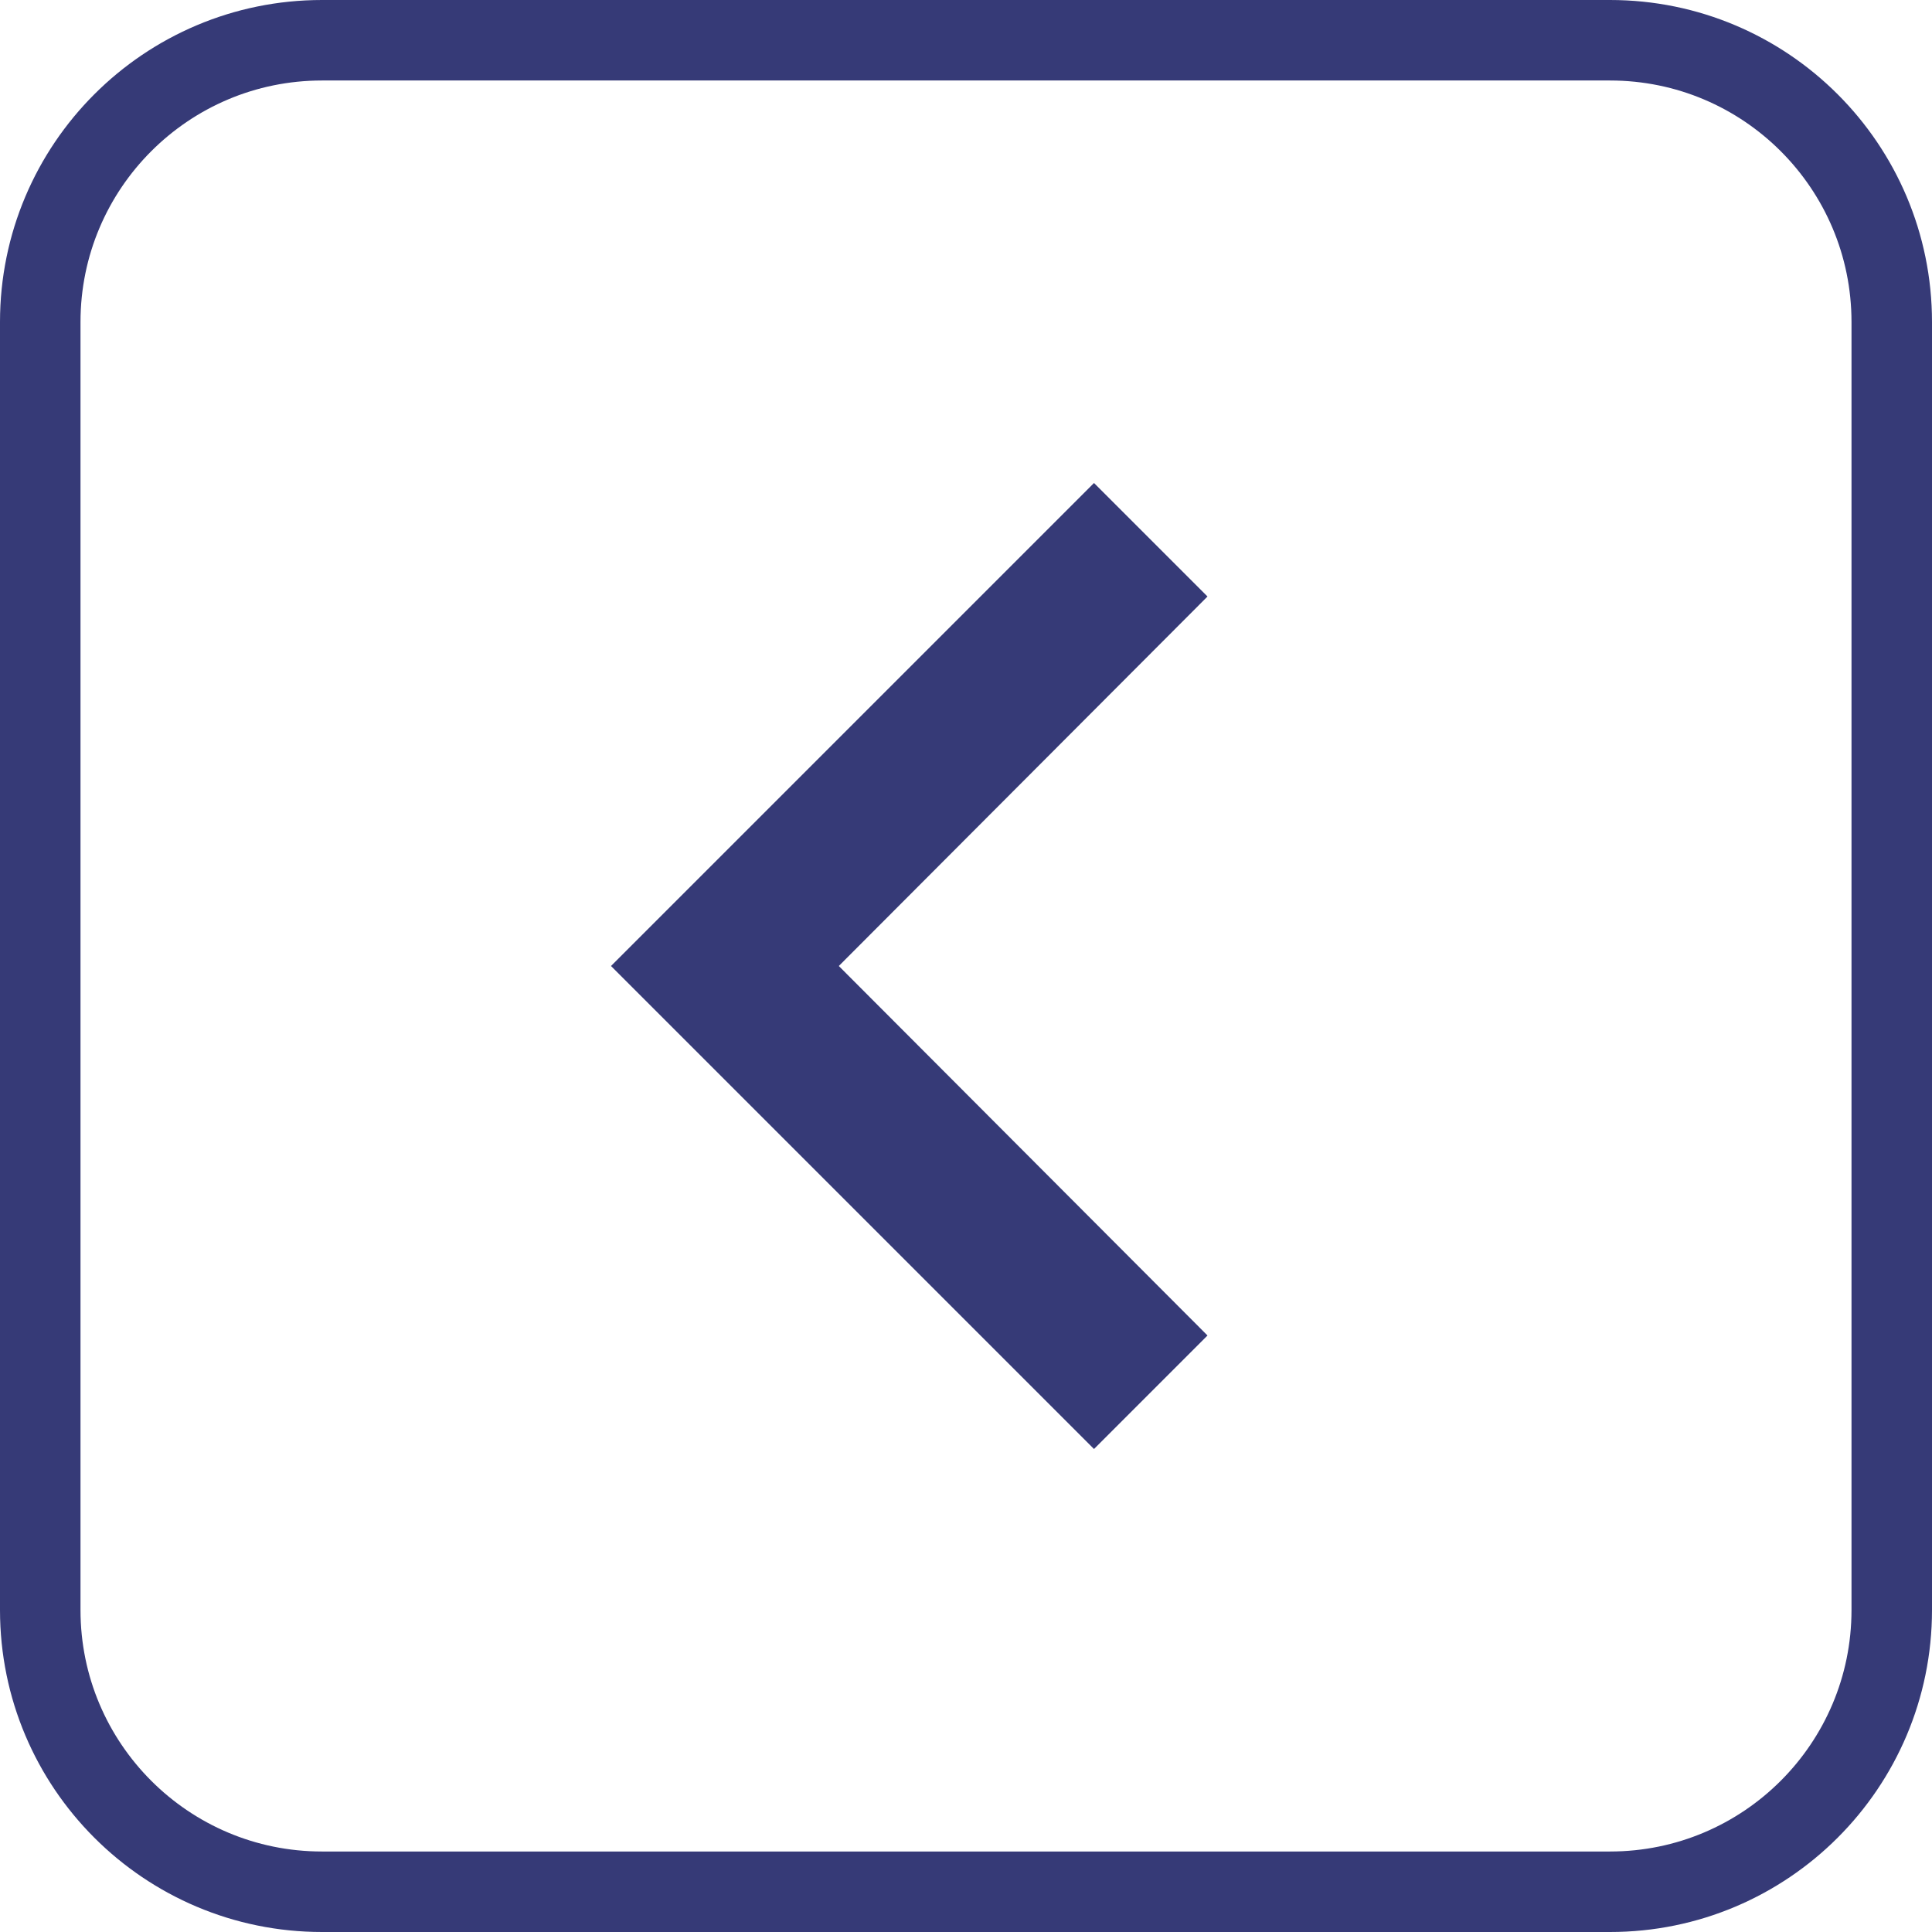
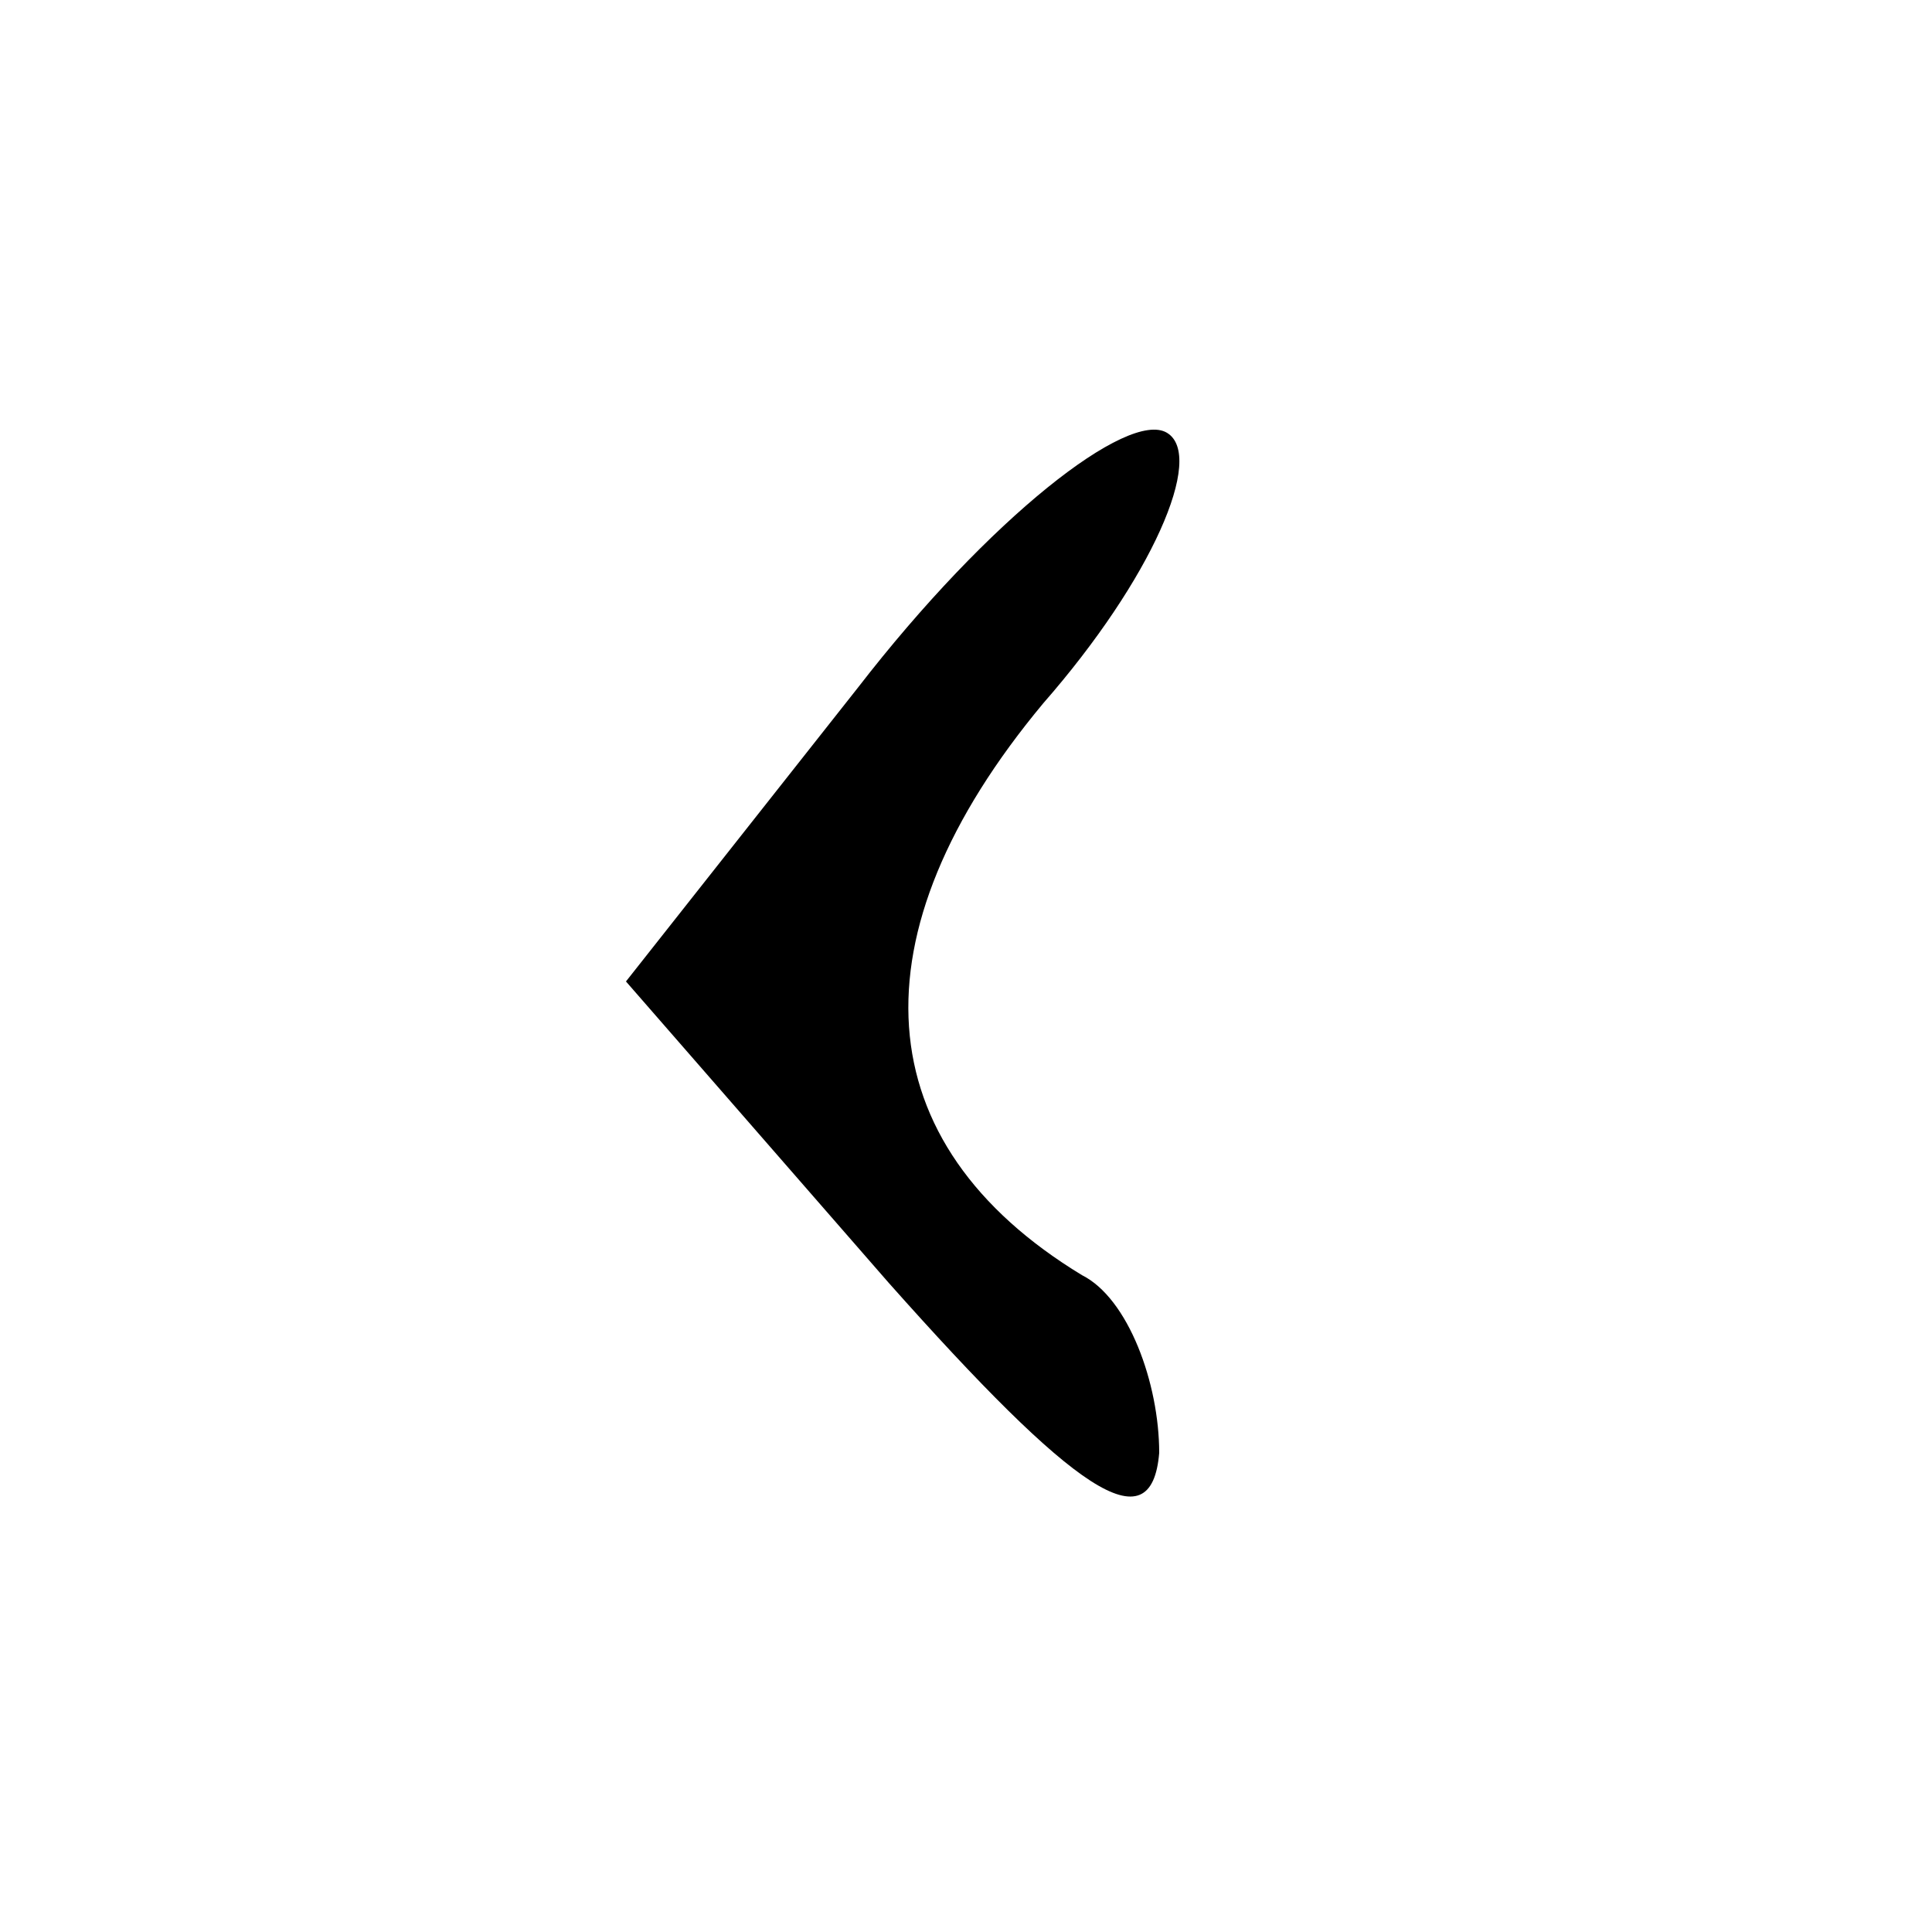
- <svg xmlns="http://www.w3.org/2000/svg" width="24" height="24" viewBox="0 0 24 24">
-   <defs>
-     <style>.a,.d{fill:none;}.a{stroke:#363a77;}.b{fill:#363a77;}.c{stroke:none;}</style>
-   </defs>
-   <g transform="translate(216 424) rotate(180)">
-     <g class="a" transform="translate(192 400)">
-       <rect class="c" width="24" height="24" rx="4" />
-       <rect class="d" x="0.5" y="0.5" width="23" height="23" rx="3.5" />
-     </g>
-     <path class="b" d="M10,6,8.59,7.41,13.17,12,8.59,16.59,10,18l6-6Z" transform="translate(192.41 400)" />
+ <svg xmlns="http://www.w3.org/2000/svg" version="1.0" width="25pt" height="25pt" viewBox="0 0 25 25" preserveAspectRatio="xMidYMid meet">
+   <g transform="translate(0,25) scale(0.1,-0.1)" fill="#000000" stroke="none">
+     <path d="M111 161 l-30 -38 34 -39 c24 -27 34 -34 35 -22 0 9 -4 20 -10 23 -28 17 -30 44 -5 74 14 16 21 32 16 35 -5 3 -23 -11 -40 -33z" />
  </g>
</svg>
